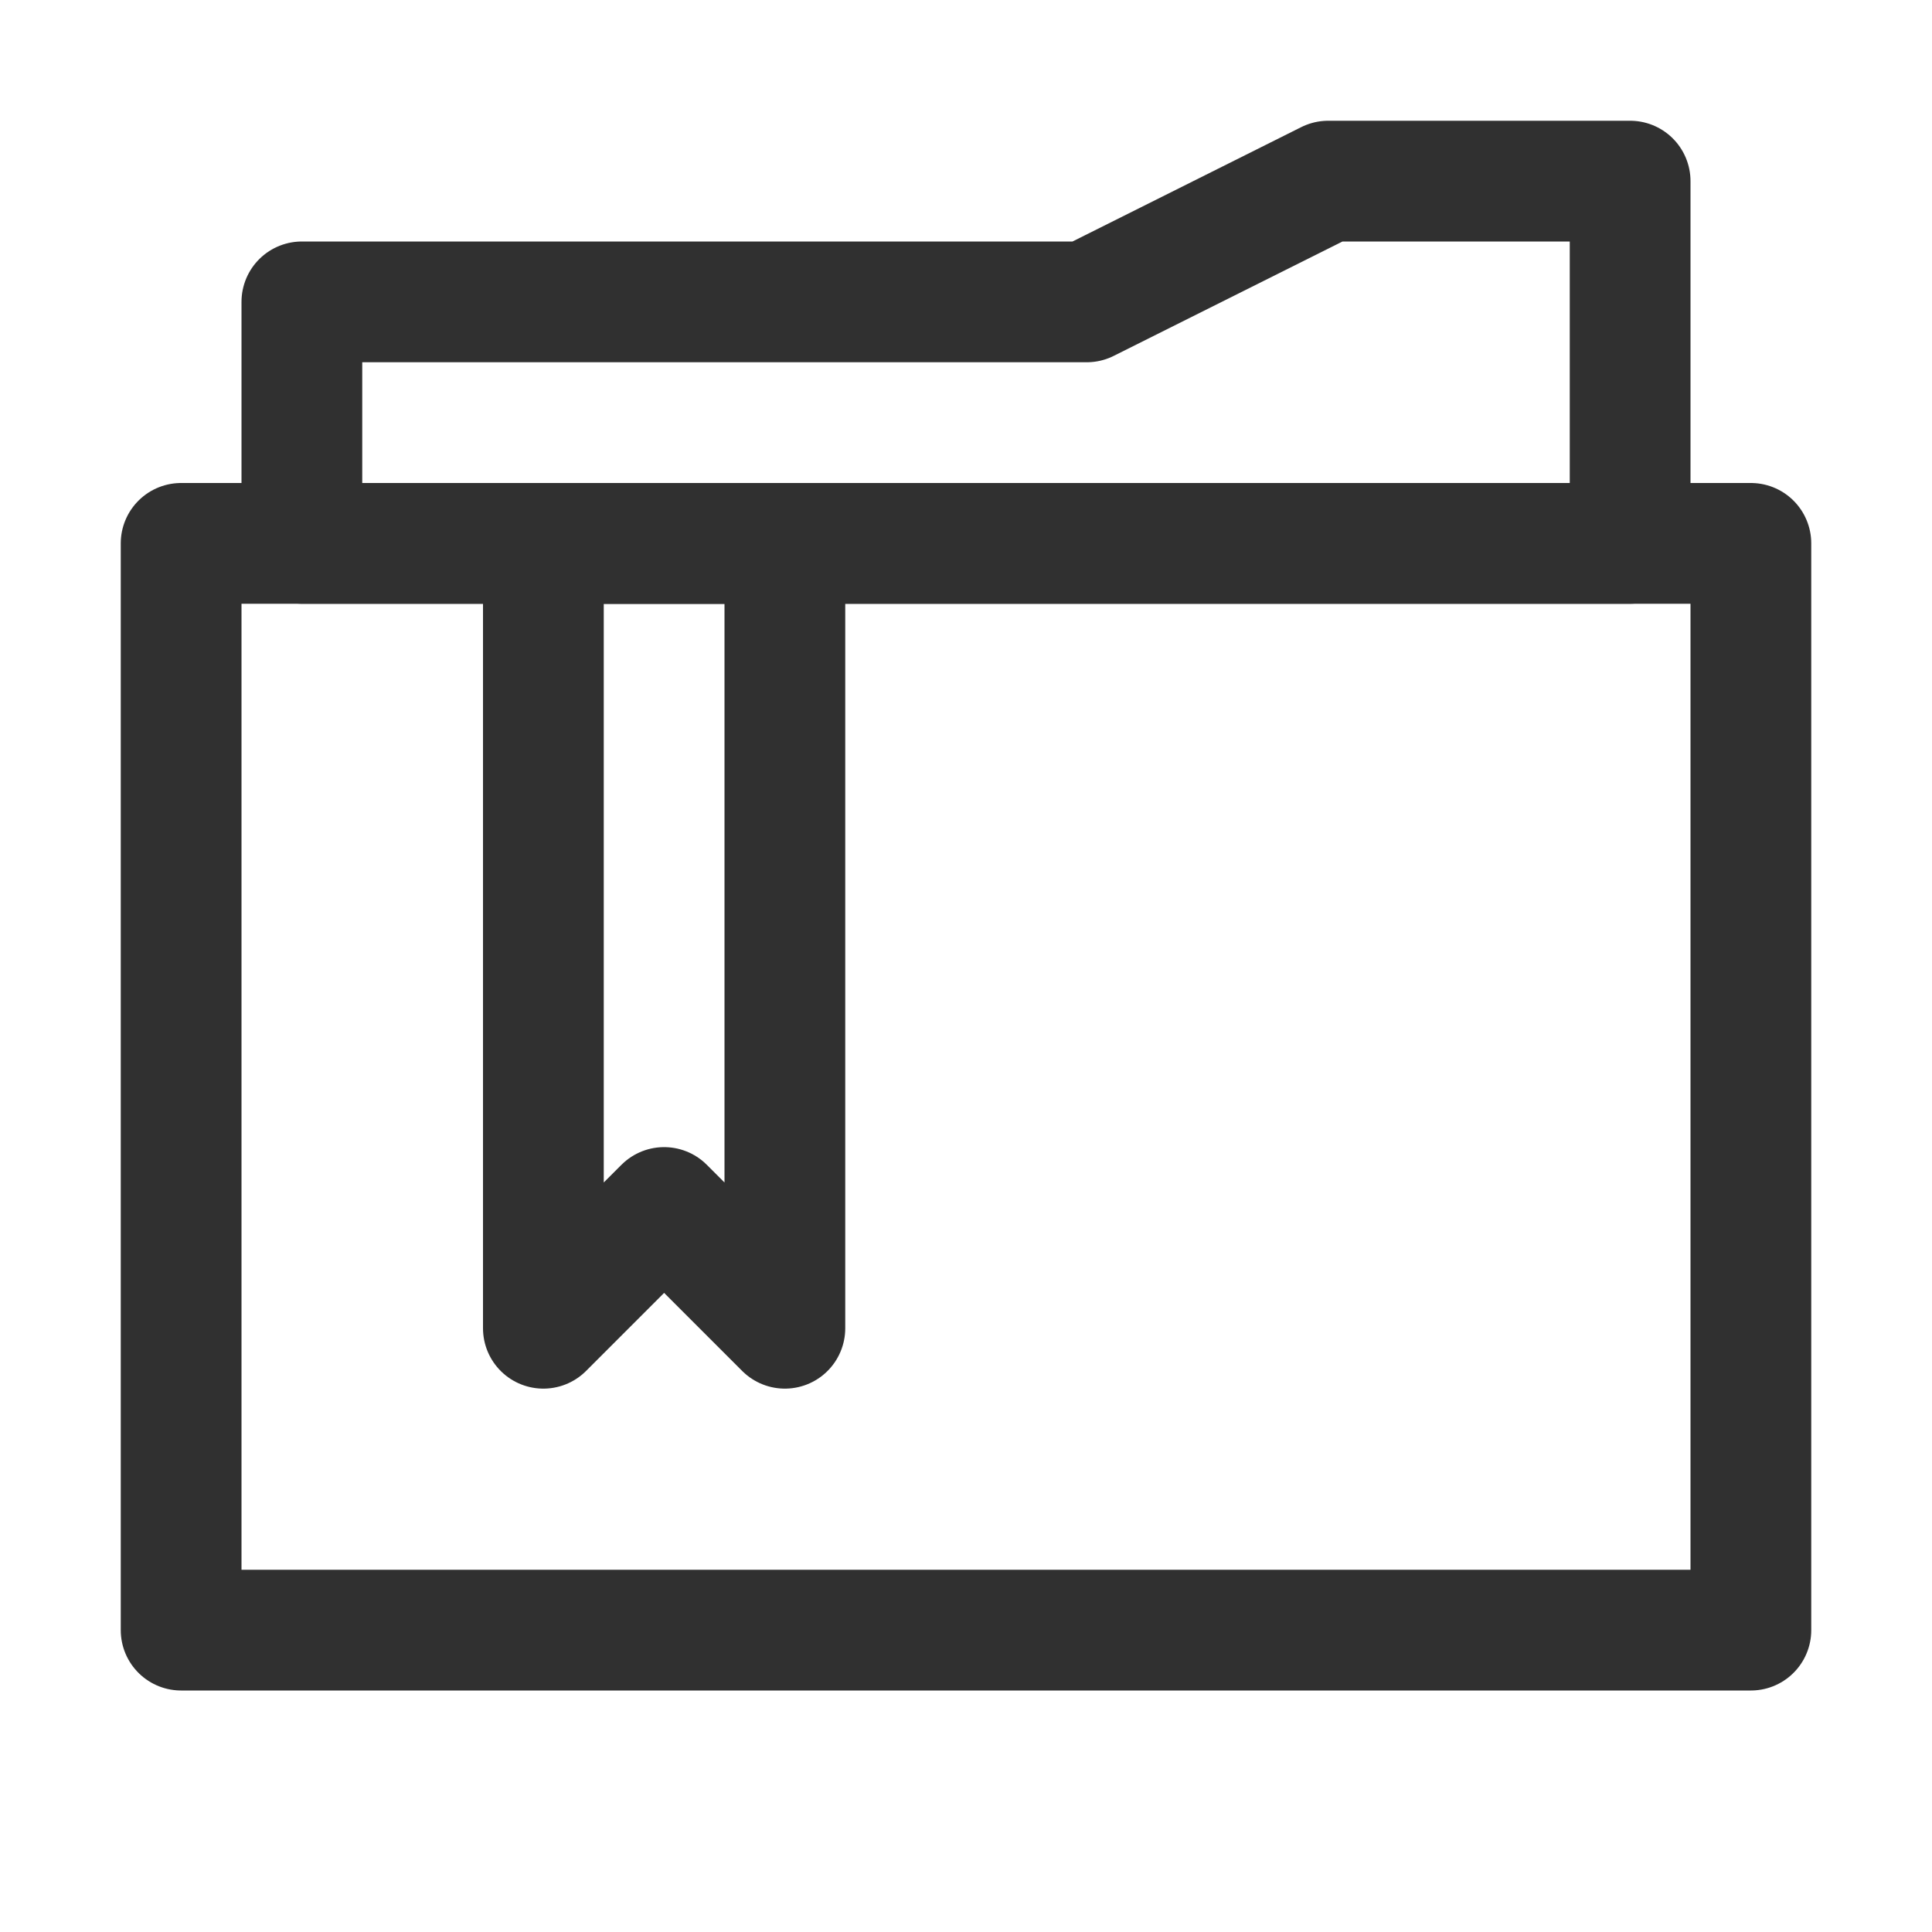
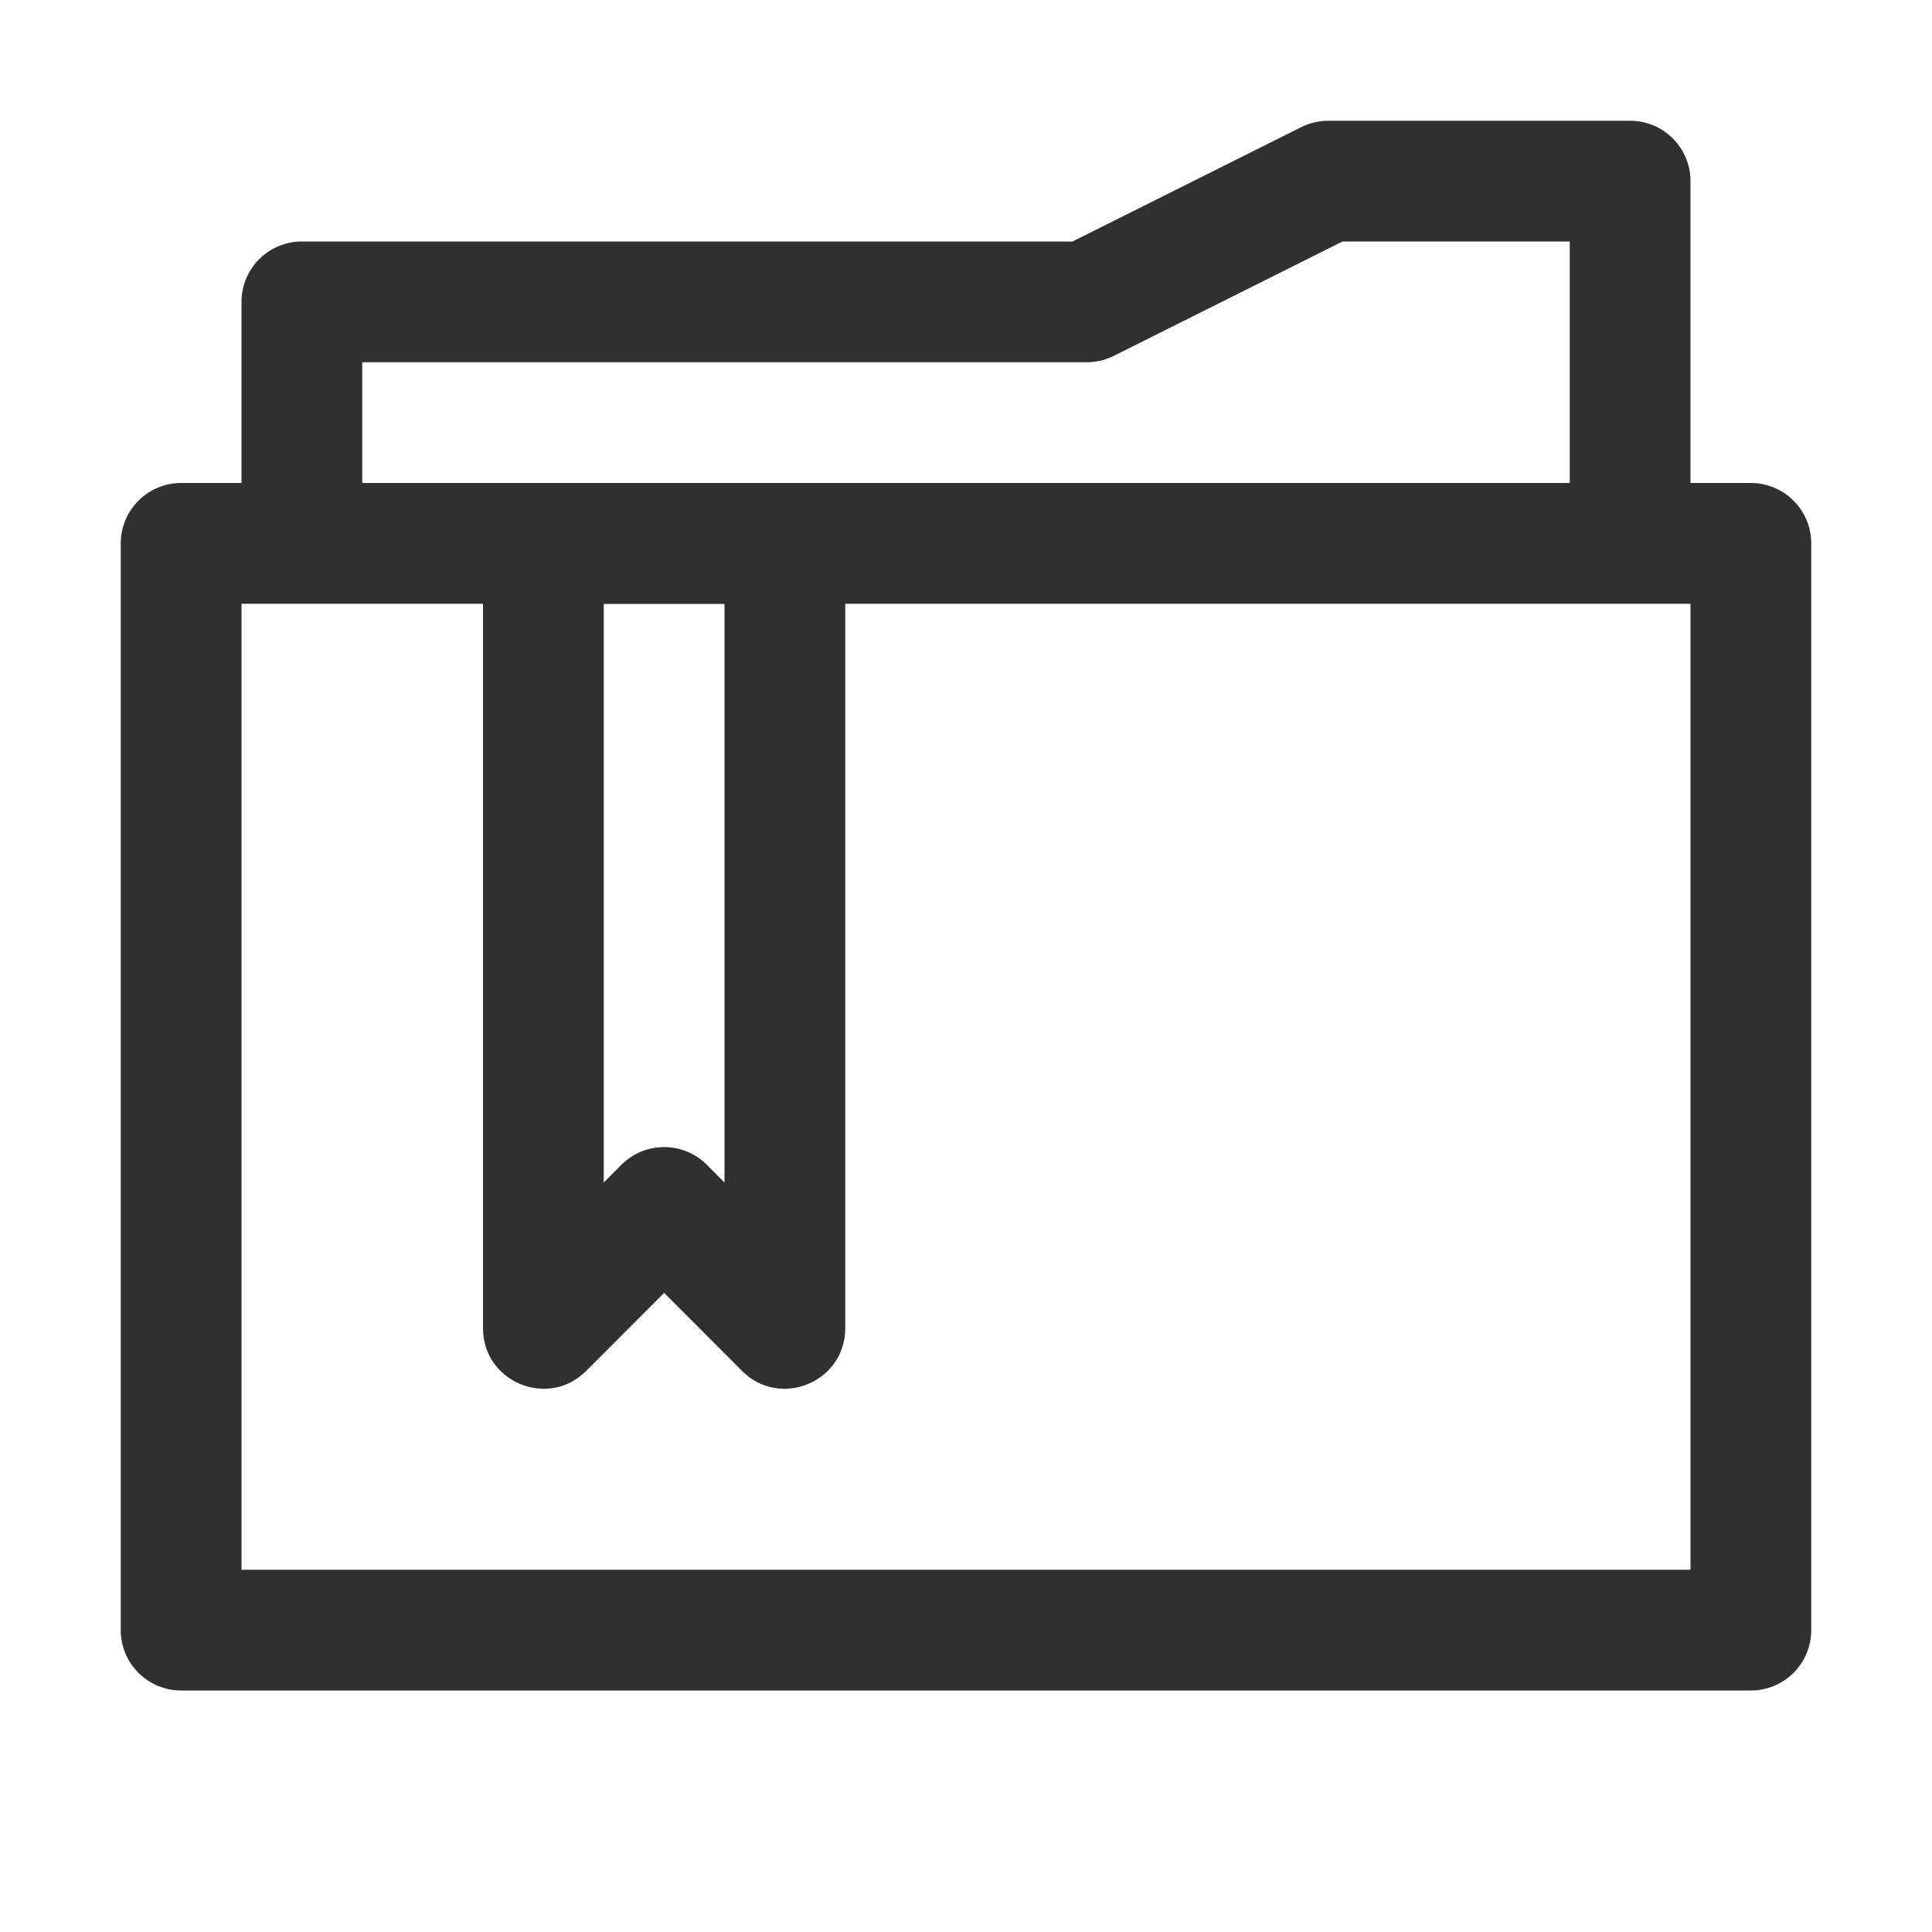
<svg xmlns="http://www.w3.org/2000/svg" width="16px" height="16px" viewBox="0 0 16 16" version="1.1">
  <defs />
  <g id="Page-1" stroke="none" stroke-width="1" fill="none" fill-rule="evenodd">
-     <g id="bookmarks-normal-16px">
-       <rect id="Rectangle-1" fill-opacity="0.5" fill="#A1A1A1" opacity="0" x="0" y="0" width="16" height="16" />
-       <g id="Group" transform="translate(1, 1)" stroke="#303030" stroke-linecap="round" stroke-linejoin="round">
-         <rect id="Rectangle-79" x="0.5" y="3.5" width="13" height="9" />
-         <polygon id="Rectangle-80" points="1.5 1.5 8 1.5 10 0.5 12.5 0.5 12.5 3.5 1.5 3.5" />
-         <polygon id="Path-227" points="3.5 3.5 3.5 10 4.5 9 5.5 10 5.5 3.5" />
-       </g>
+     <g id="user-bookmarks-symbolic" fill="#303030">
+       <path d="M2,13 L14,13 L14,5 L2,5 L2,13 Z M2,4 L2,2.5 C2,2.224 2.224,2 2.5,2 L8.882,2 L10.776,1.053 C10.846,1.018 10.922,1 11,1 L13.5,1 C13.776,1 14,1.224 14,1.5 L14,4 L14.5,4 C14.776,4 15,4.224 15,4.5 L15,13.5 C15,13.776 14.776,14 14.5,14 L1.5,14 C1.224,14 1,13.776 1,13.5 L1,4.5 C1,4.224 1.224,4 1.5,4 L2,4 Z M3,3 L3,4 L13,4 L13,2 L11.118,2 L9.224,2.947 C9.154,2.982 9.078,3 9,3 L3,3 Z" id="Combined-Shape" fill-rule="nonzero" />
+       <path d="M4.854,11.354 C4.539,11.669 4,11.445 4,11 L4,4.5 C4,4.224 4.224,4 4.5,4 L6.5,4 C6.776,4 7,4.224 7,4.5 L7,11 C7,11.445 6.461,11.669 6.146,11.354 L5.5,10.707 L4.854,11.354 Z M5,9.793 L5.146,9.646 C5.342,9.451 5.658,9.451 5.854,9.646 L6,9.793 L6,5 L5,5 L5,9.793 Z" id="Combined-Shape" />
    </g>
  </g>
</svg>
